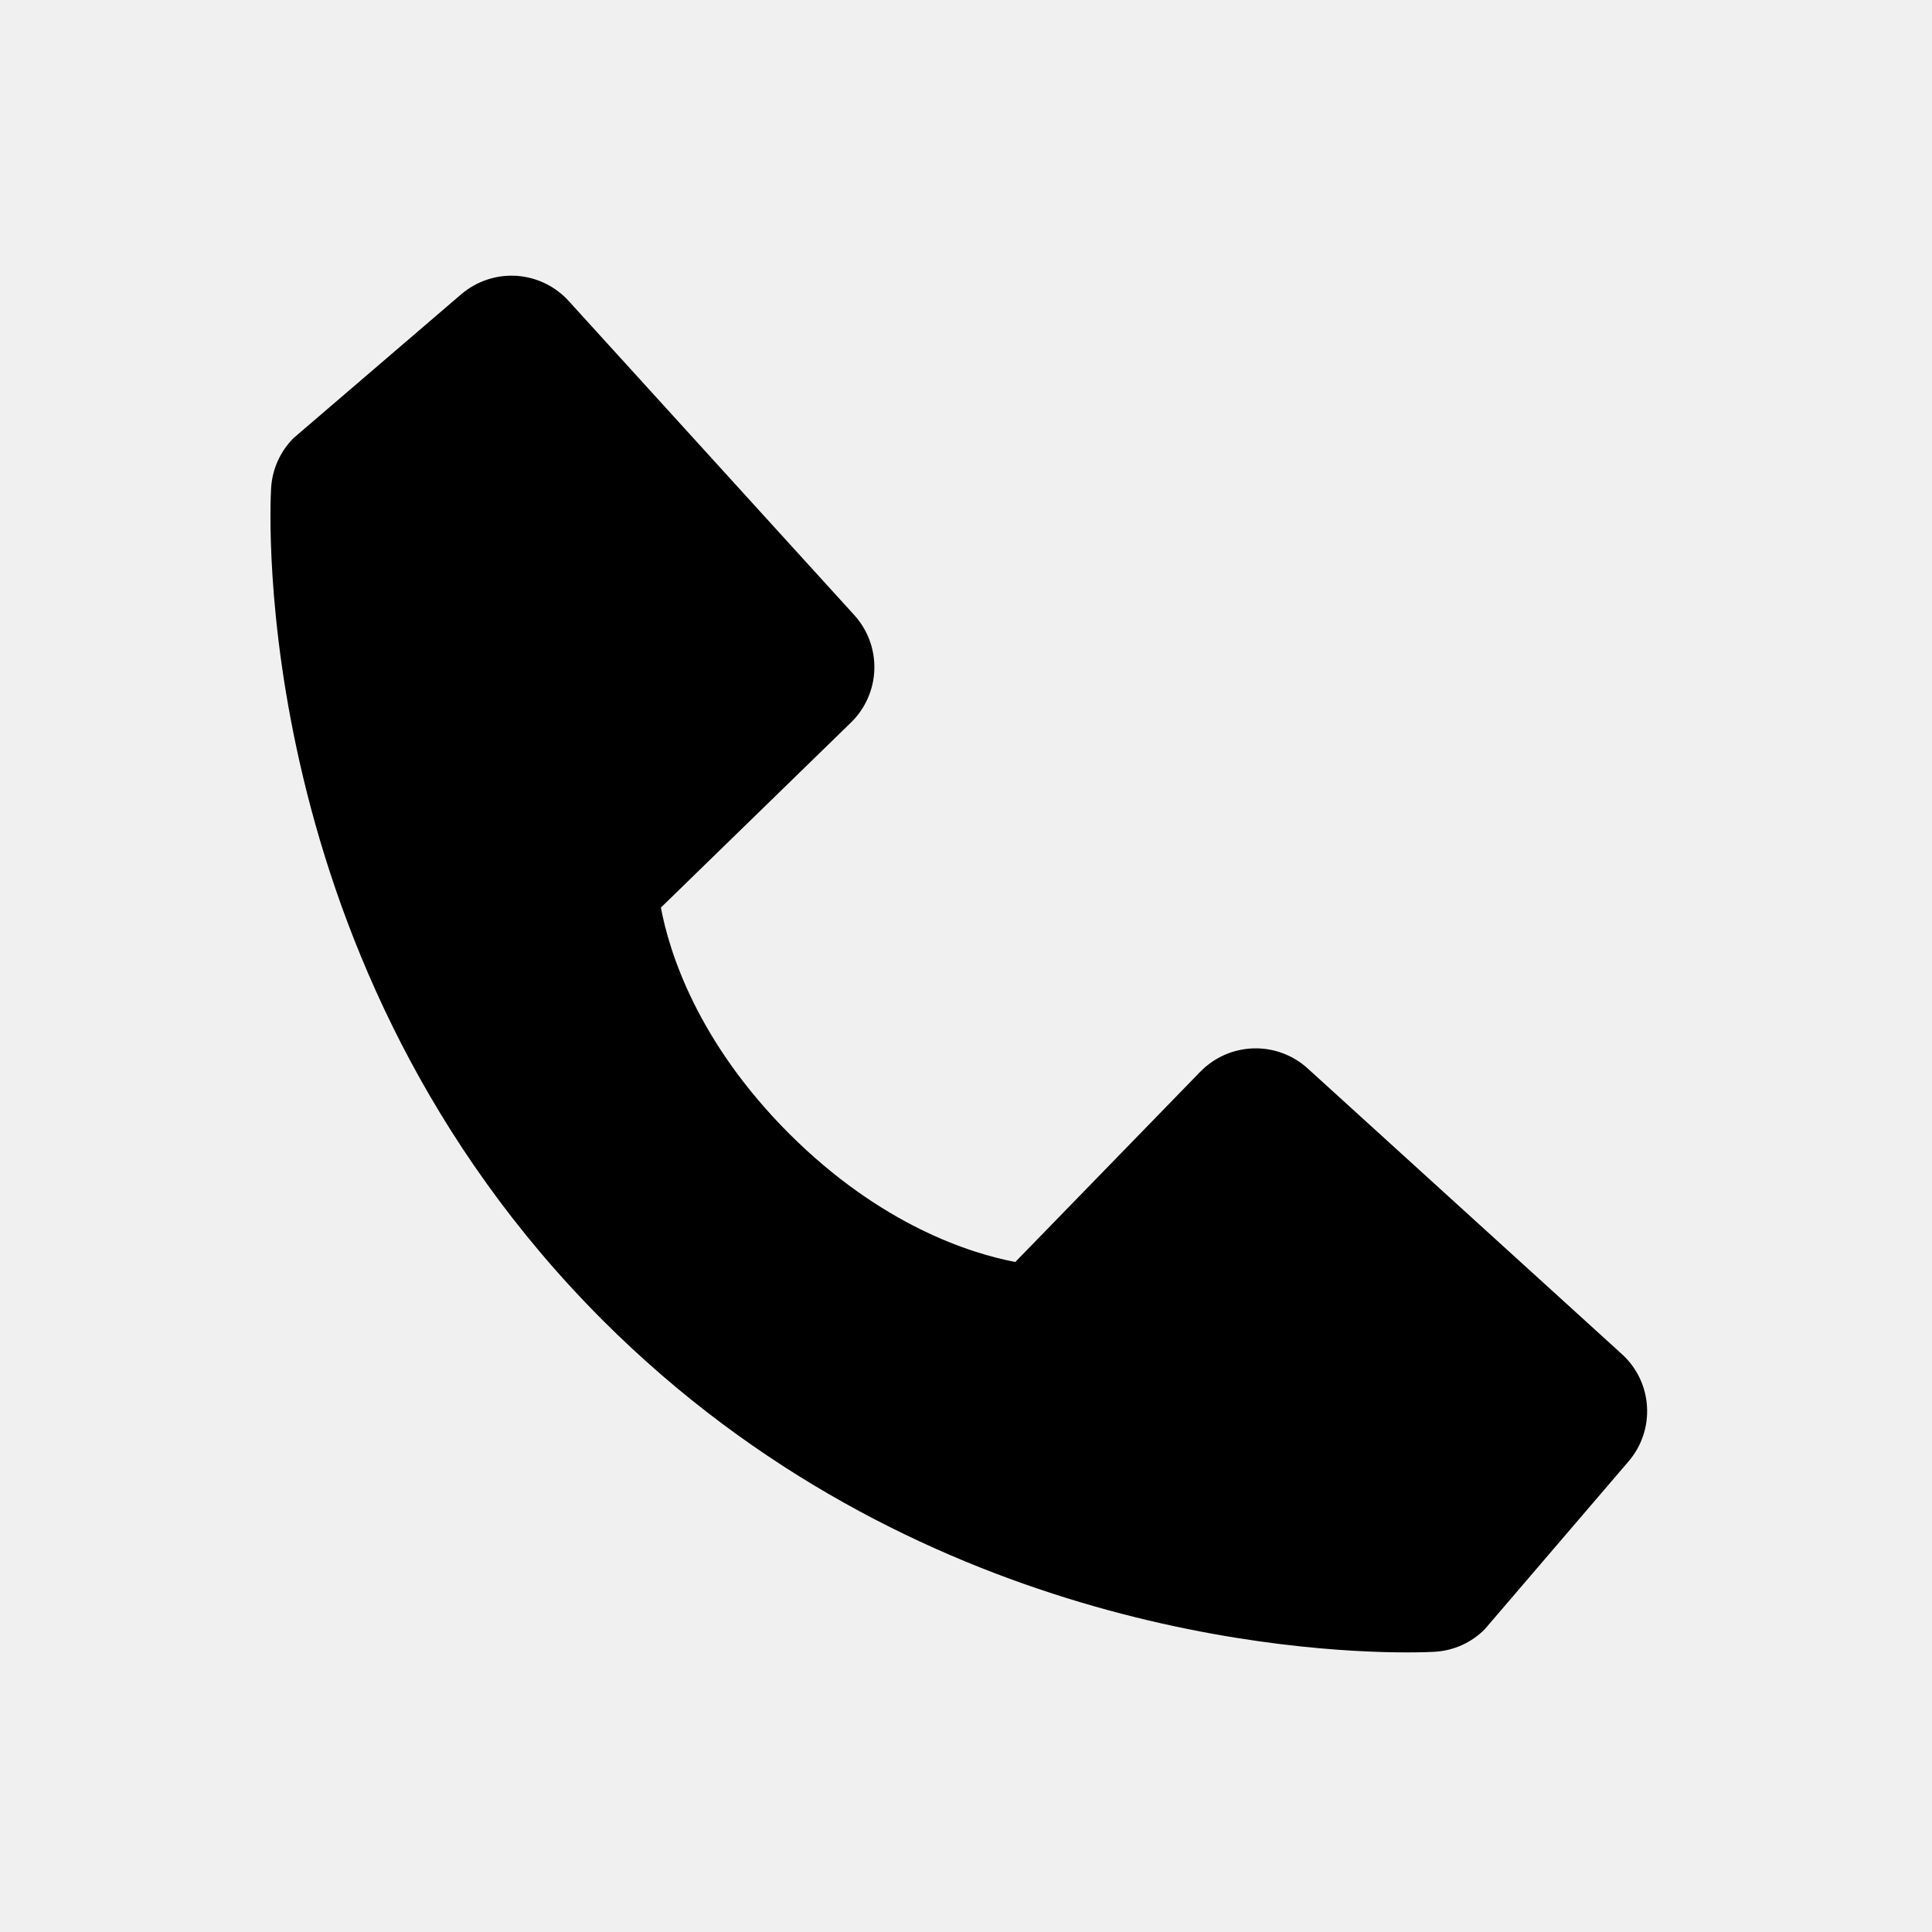
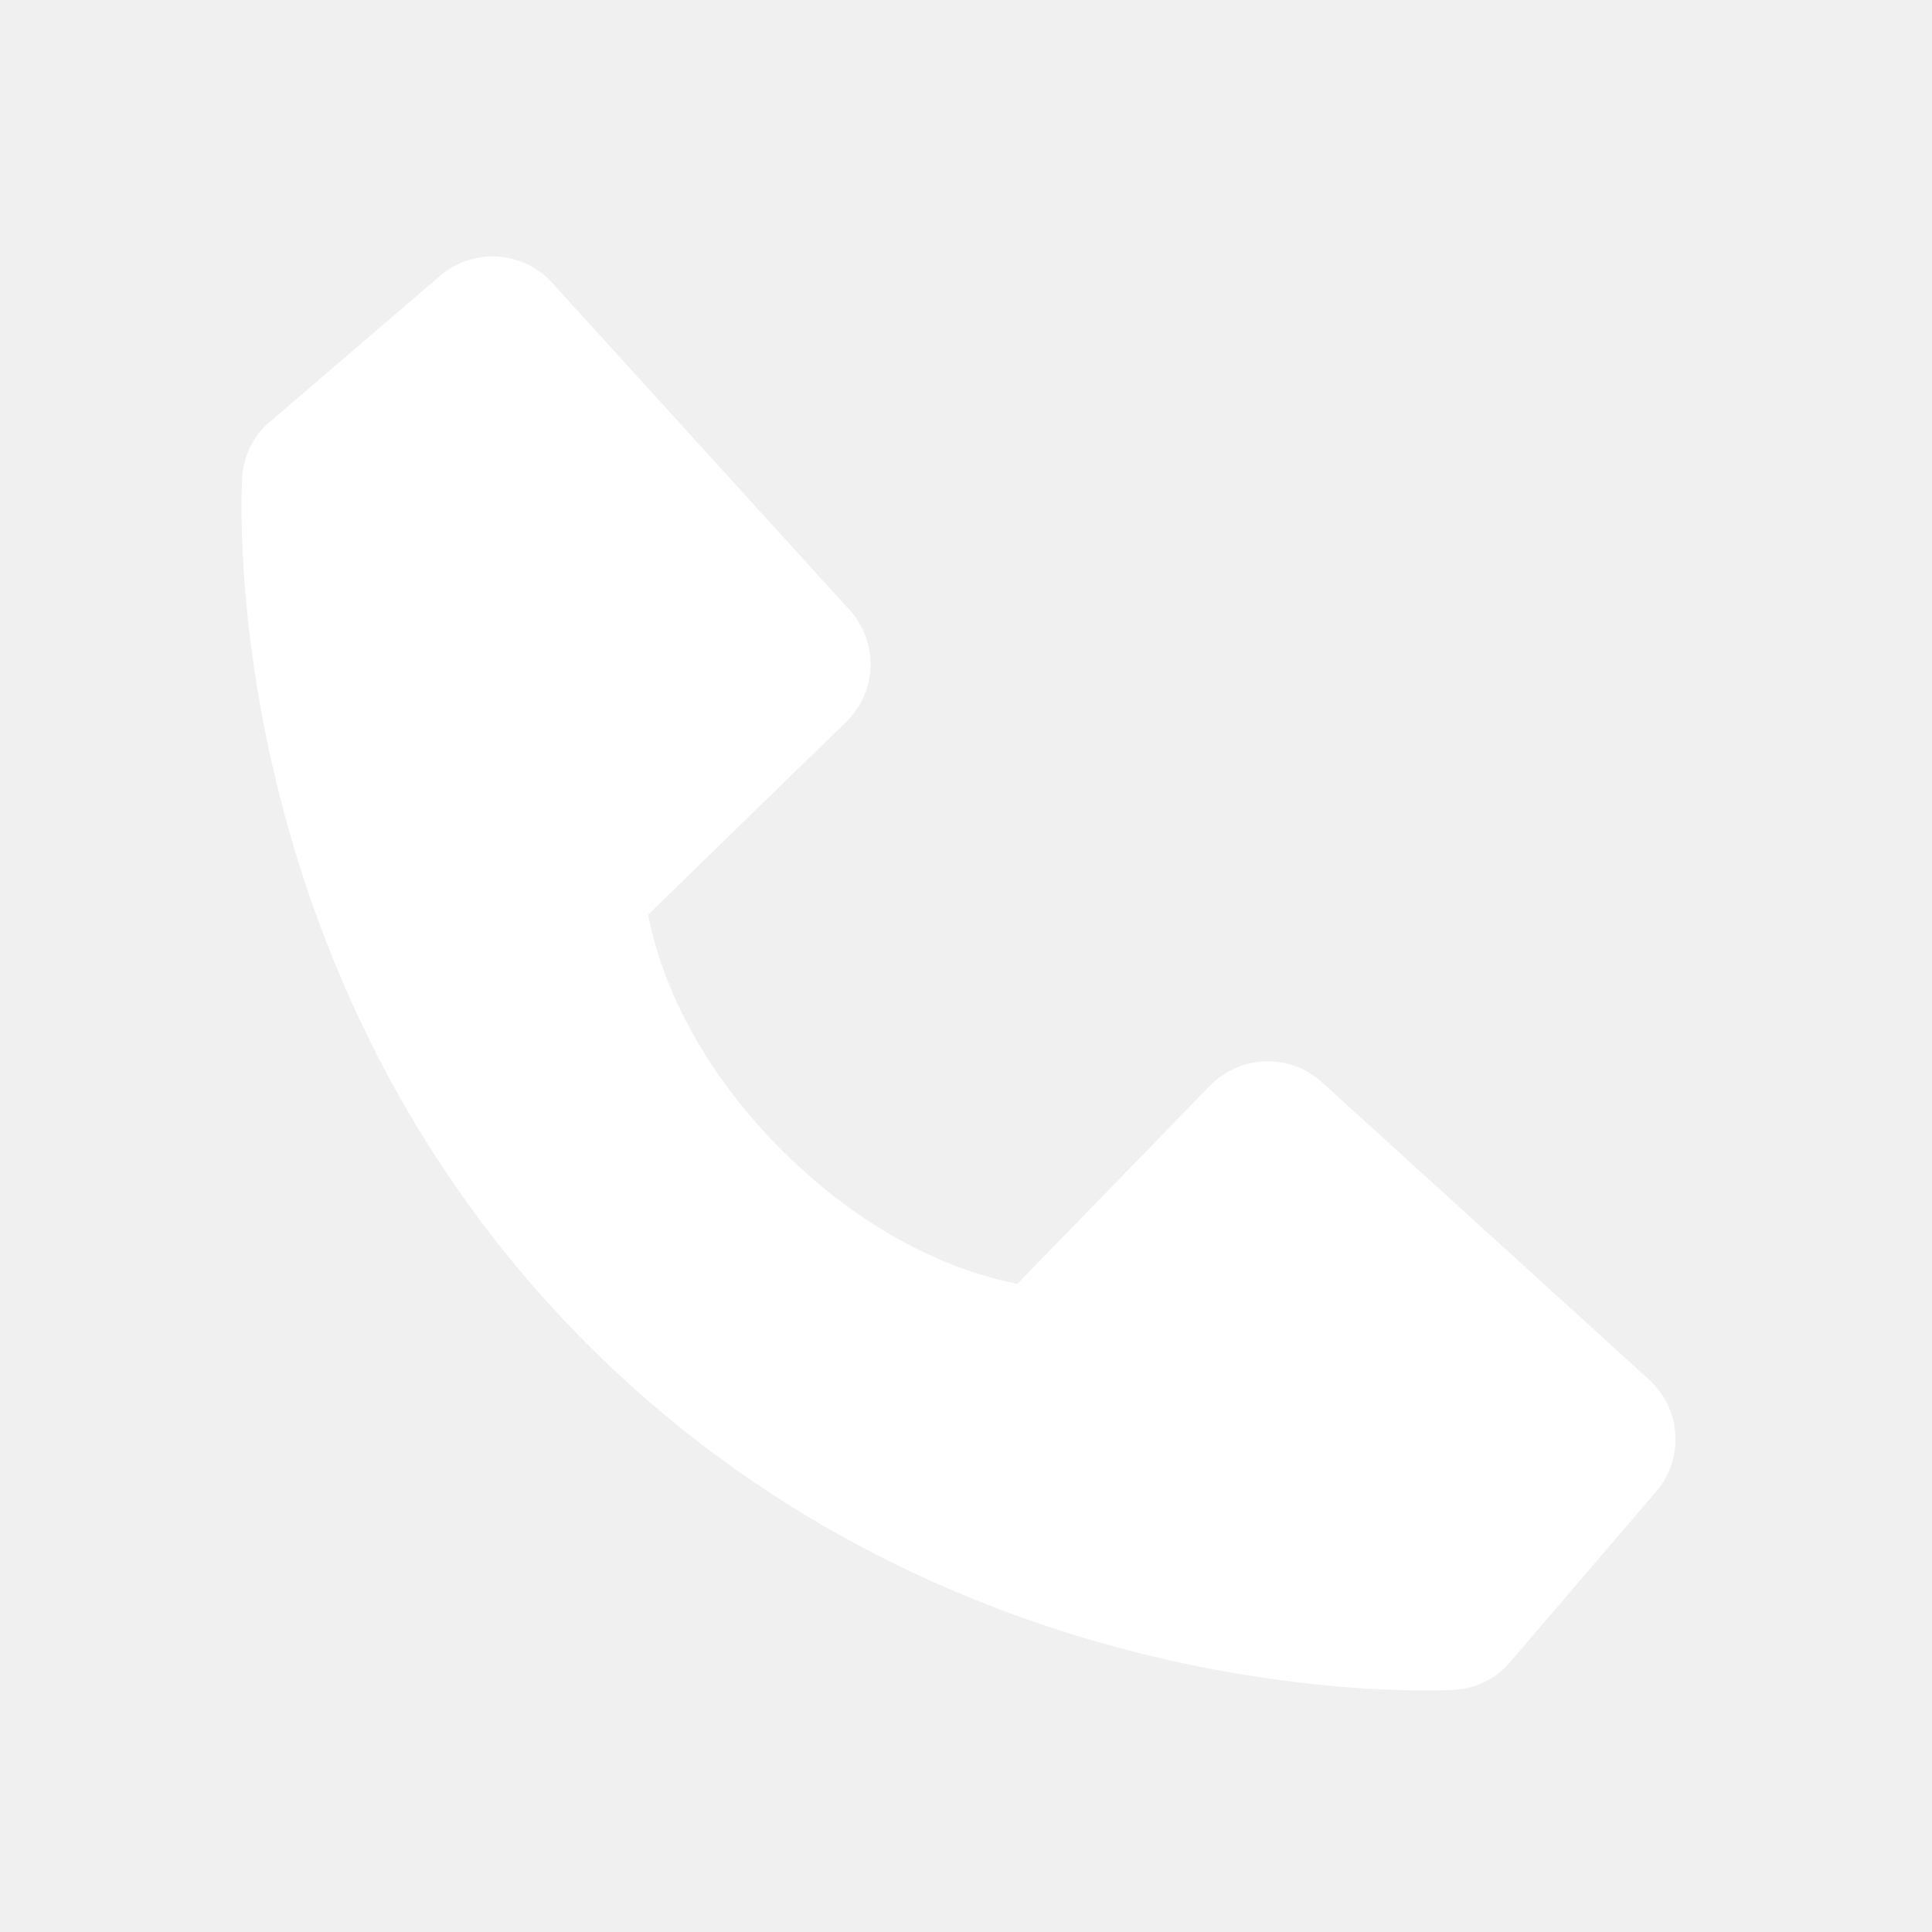
- <svg xmlns="http://www.w3.org/2000/svg" width="25" height="25" viewBox="0 0 25 25" fill="none">
-   <path d="M20.987 17.522L16.922 13.826C16.73 13.651 16.477 13.558 16.218 13.566C15.958 13.574 15.712 13.683 15.531 13.869L13.138 16.33C12.562 16.22 11.404 15.859 10.212 14.67C9.02 13.477 8.659 12.316 8.552 11.744L11.011 9.35C11.197 9.169 11.306 8.923 11.314 8.663C11.322 8.404 11.229 8.151 11.054 7.959L7.359 3.895C7.184 3.702 6.941 3.586 6.681 3.569C6.422 3.553 6.166 3.639 5.968 3.808L3.798 5.669C3.625 5.843 3.522 6.074 3.508 6.318C3.493 6.568 3.207 12.49 7.799 17.084C11.805 21.089 16.823 21.382 18.205 21.382C18.407 21.382 18.531 21.376 18.564 21.374C18.809 21.36 19.039 21.257 19.212 21.083L21.072 18.912C21.242 18.715 21.328 18.459 21.312 18.2C21.297 17.94 21.18 17.697 20.987 17.522V17.522Z" fill="black" />
+ <svg xmlns="http://www.w3.org/2000/svg" width="24" height="24" viewBox="0 0 24 24" fill="none">
+   <path d="M20.487 17.14L16.422 13.444C16.23 13.269 15.977 13.176 15.718 13.184C15.458 13.192 15.212 13.301 15.031 13.487L12.638 15.948C12.062 15.838 10.904 15.477 9.712 14.288C8.52 13.095 8.159 11.934 8.052 11.362L10.511 8.968C10.697 8.787 10.806 8.541 10.814 8.281C10.822 8.022 10.729 7.769 10.554 7.577L6.859 3.513C6.684 3.32 6.441 3.204 6.181 3.187C5.921 3.171 5.666 3.257 5.468 3.426L3.298 5.287C3.125 5.461 3.022 5.691 3.008 5.936C2.993 6.186 2.707 12.108 7.299 16.702C11.305 20.707 16.323 21 17.705 21C17.907 21 18.031 20.994 18.064 20.992C18.308 20.978 18.539 20.875 18.712 20.701L20.572 18.53C20.742 18.333 20.828 18.077 20.812 17.818C20.797 17.558 20.68 17.315 20.487 17.14V17.14Z" fill="white" />
</svg>
